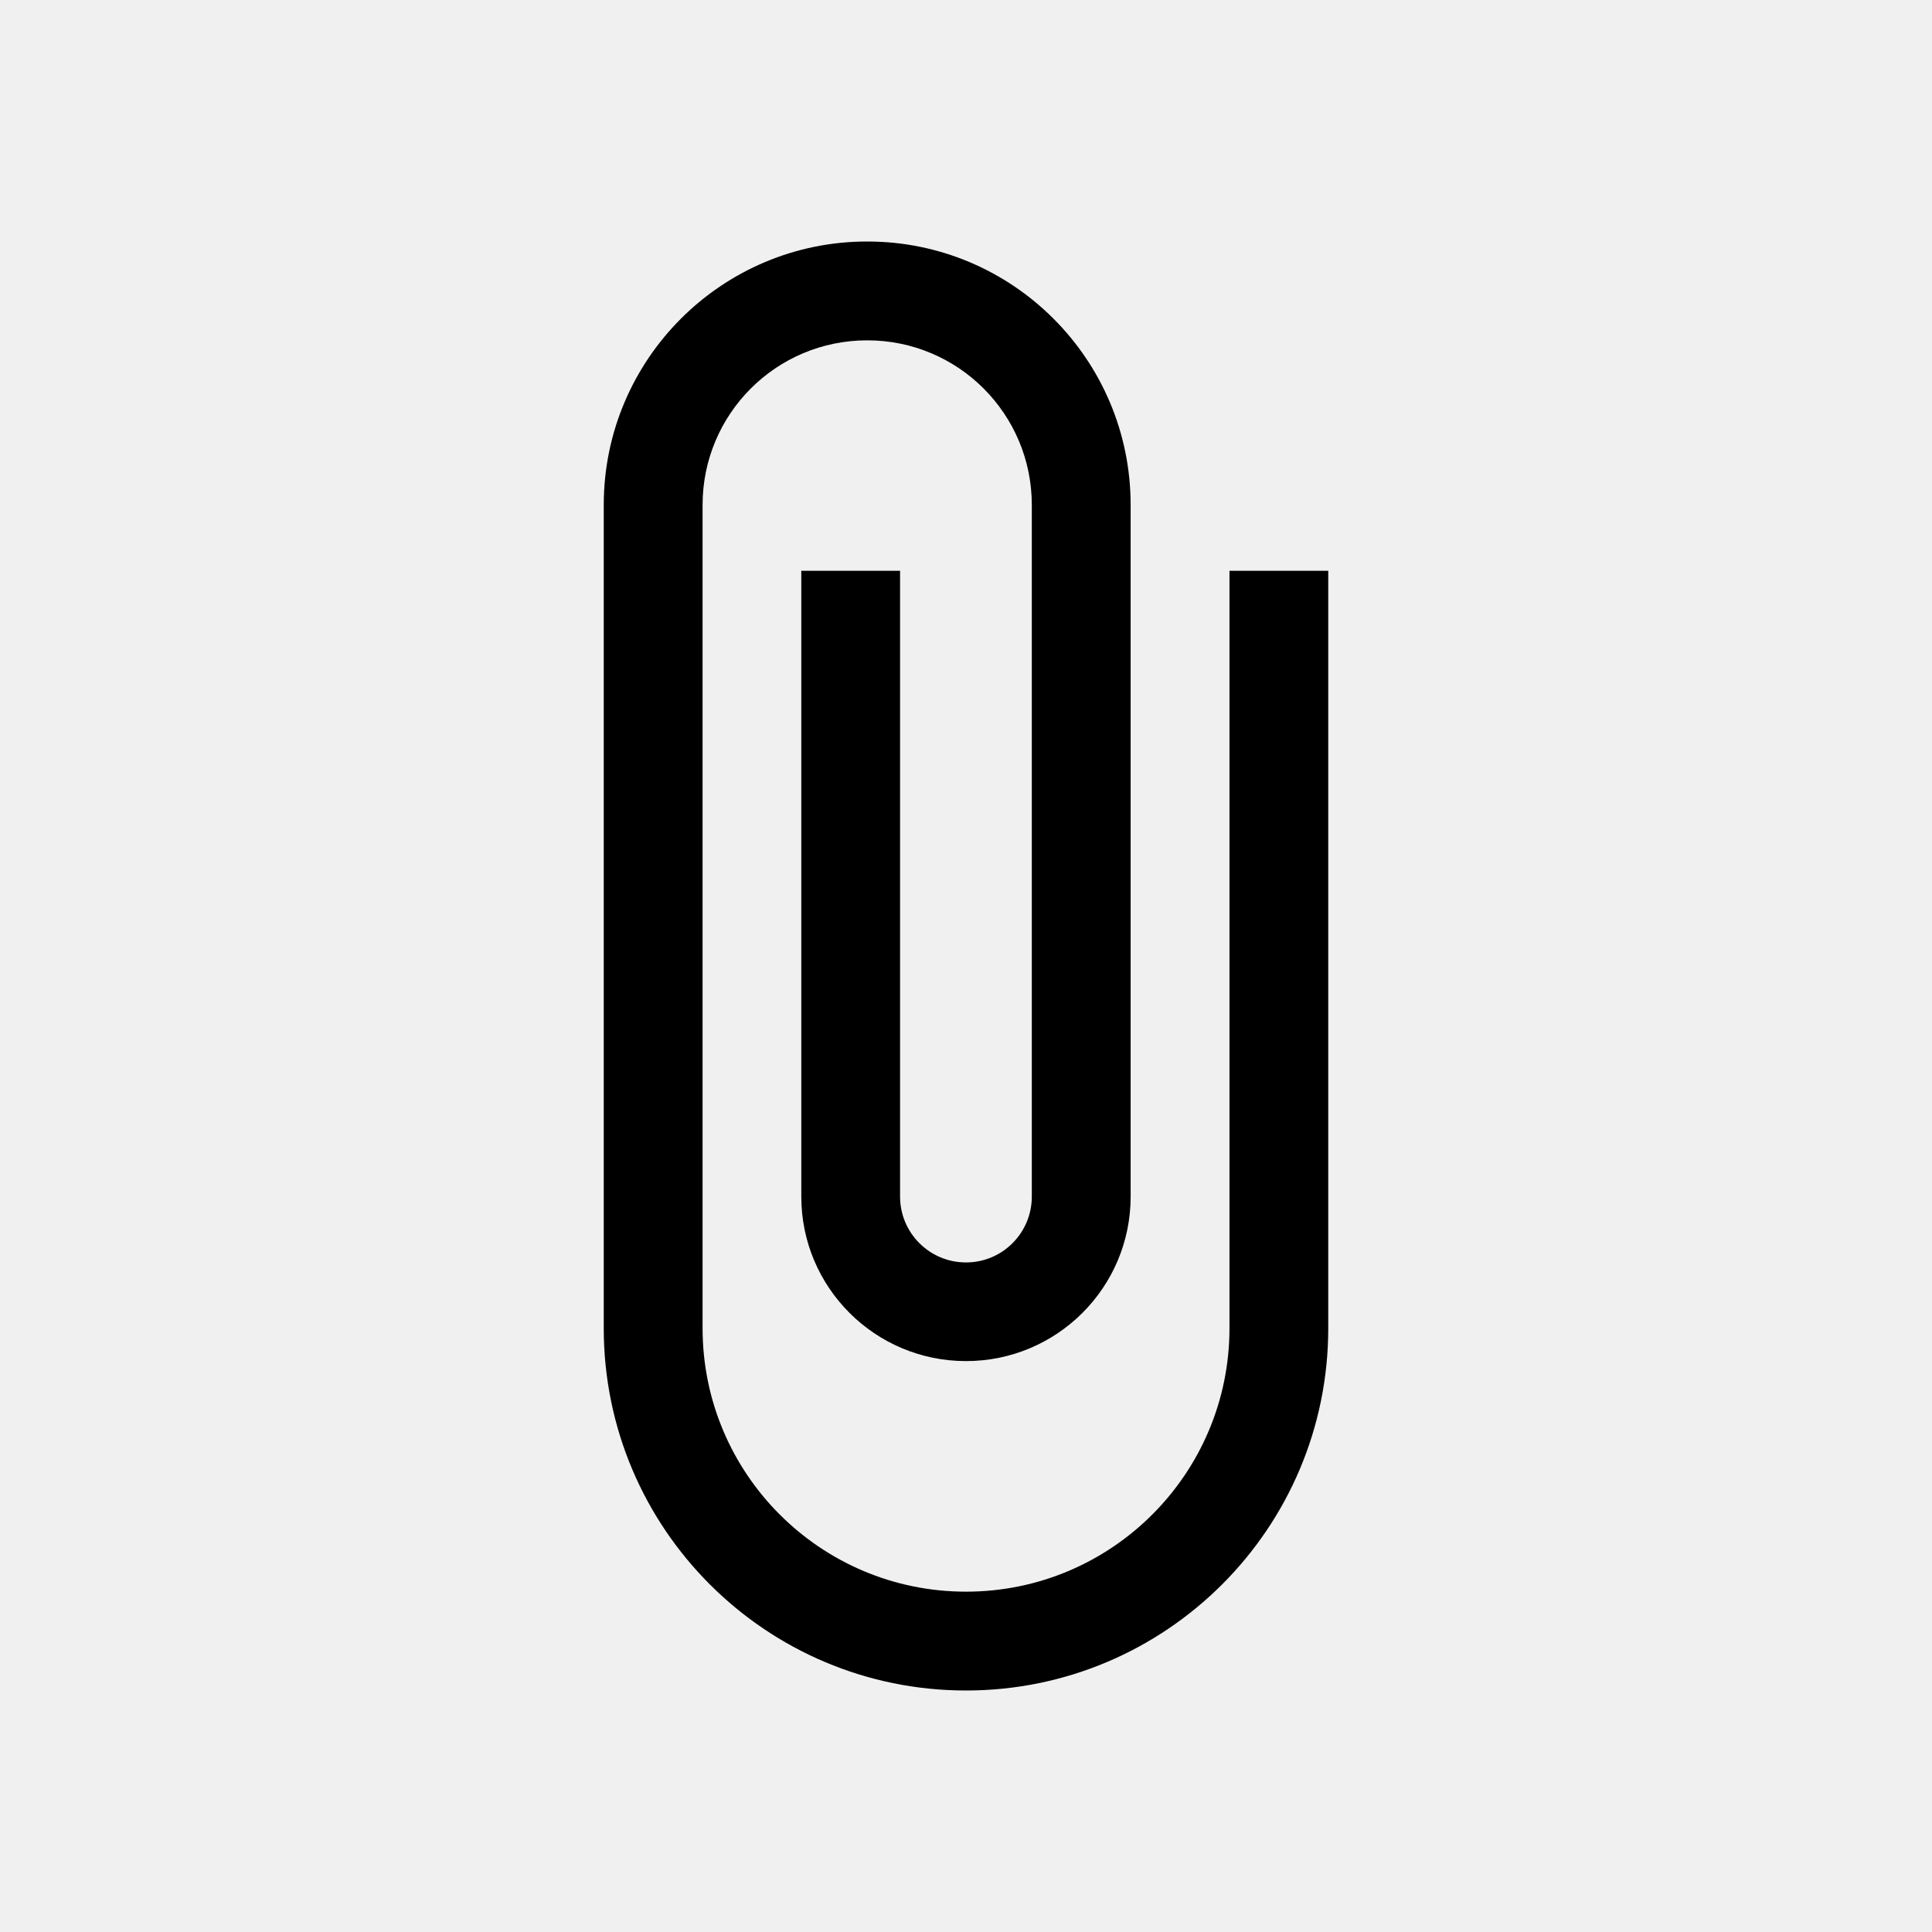
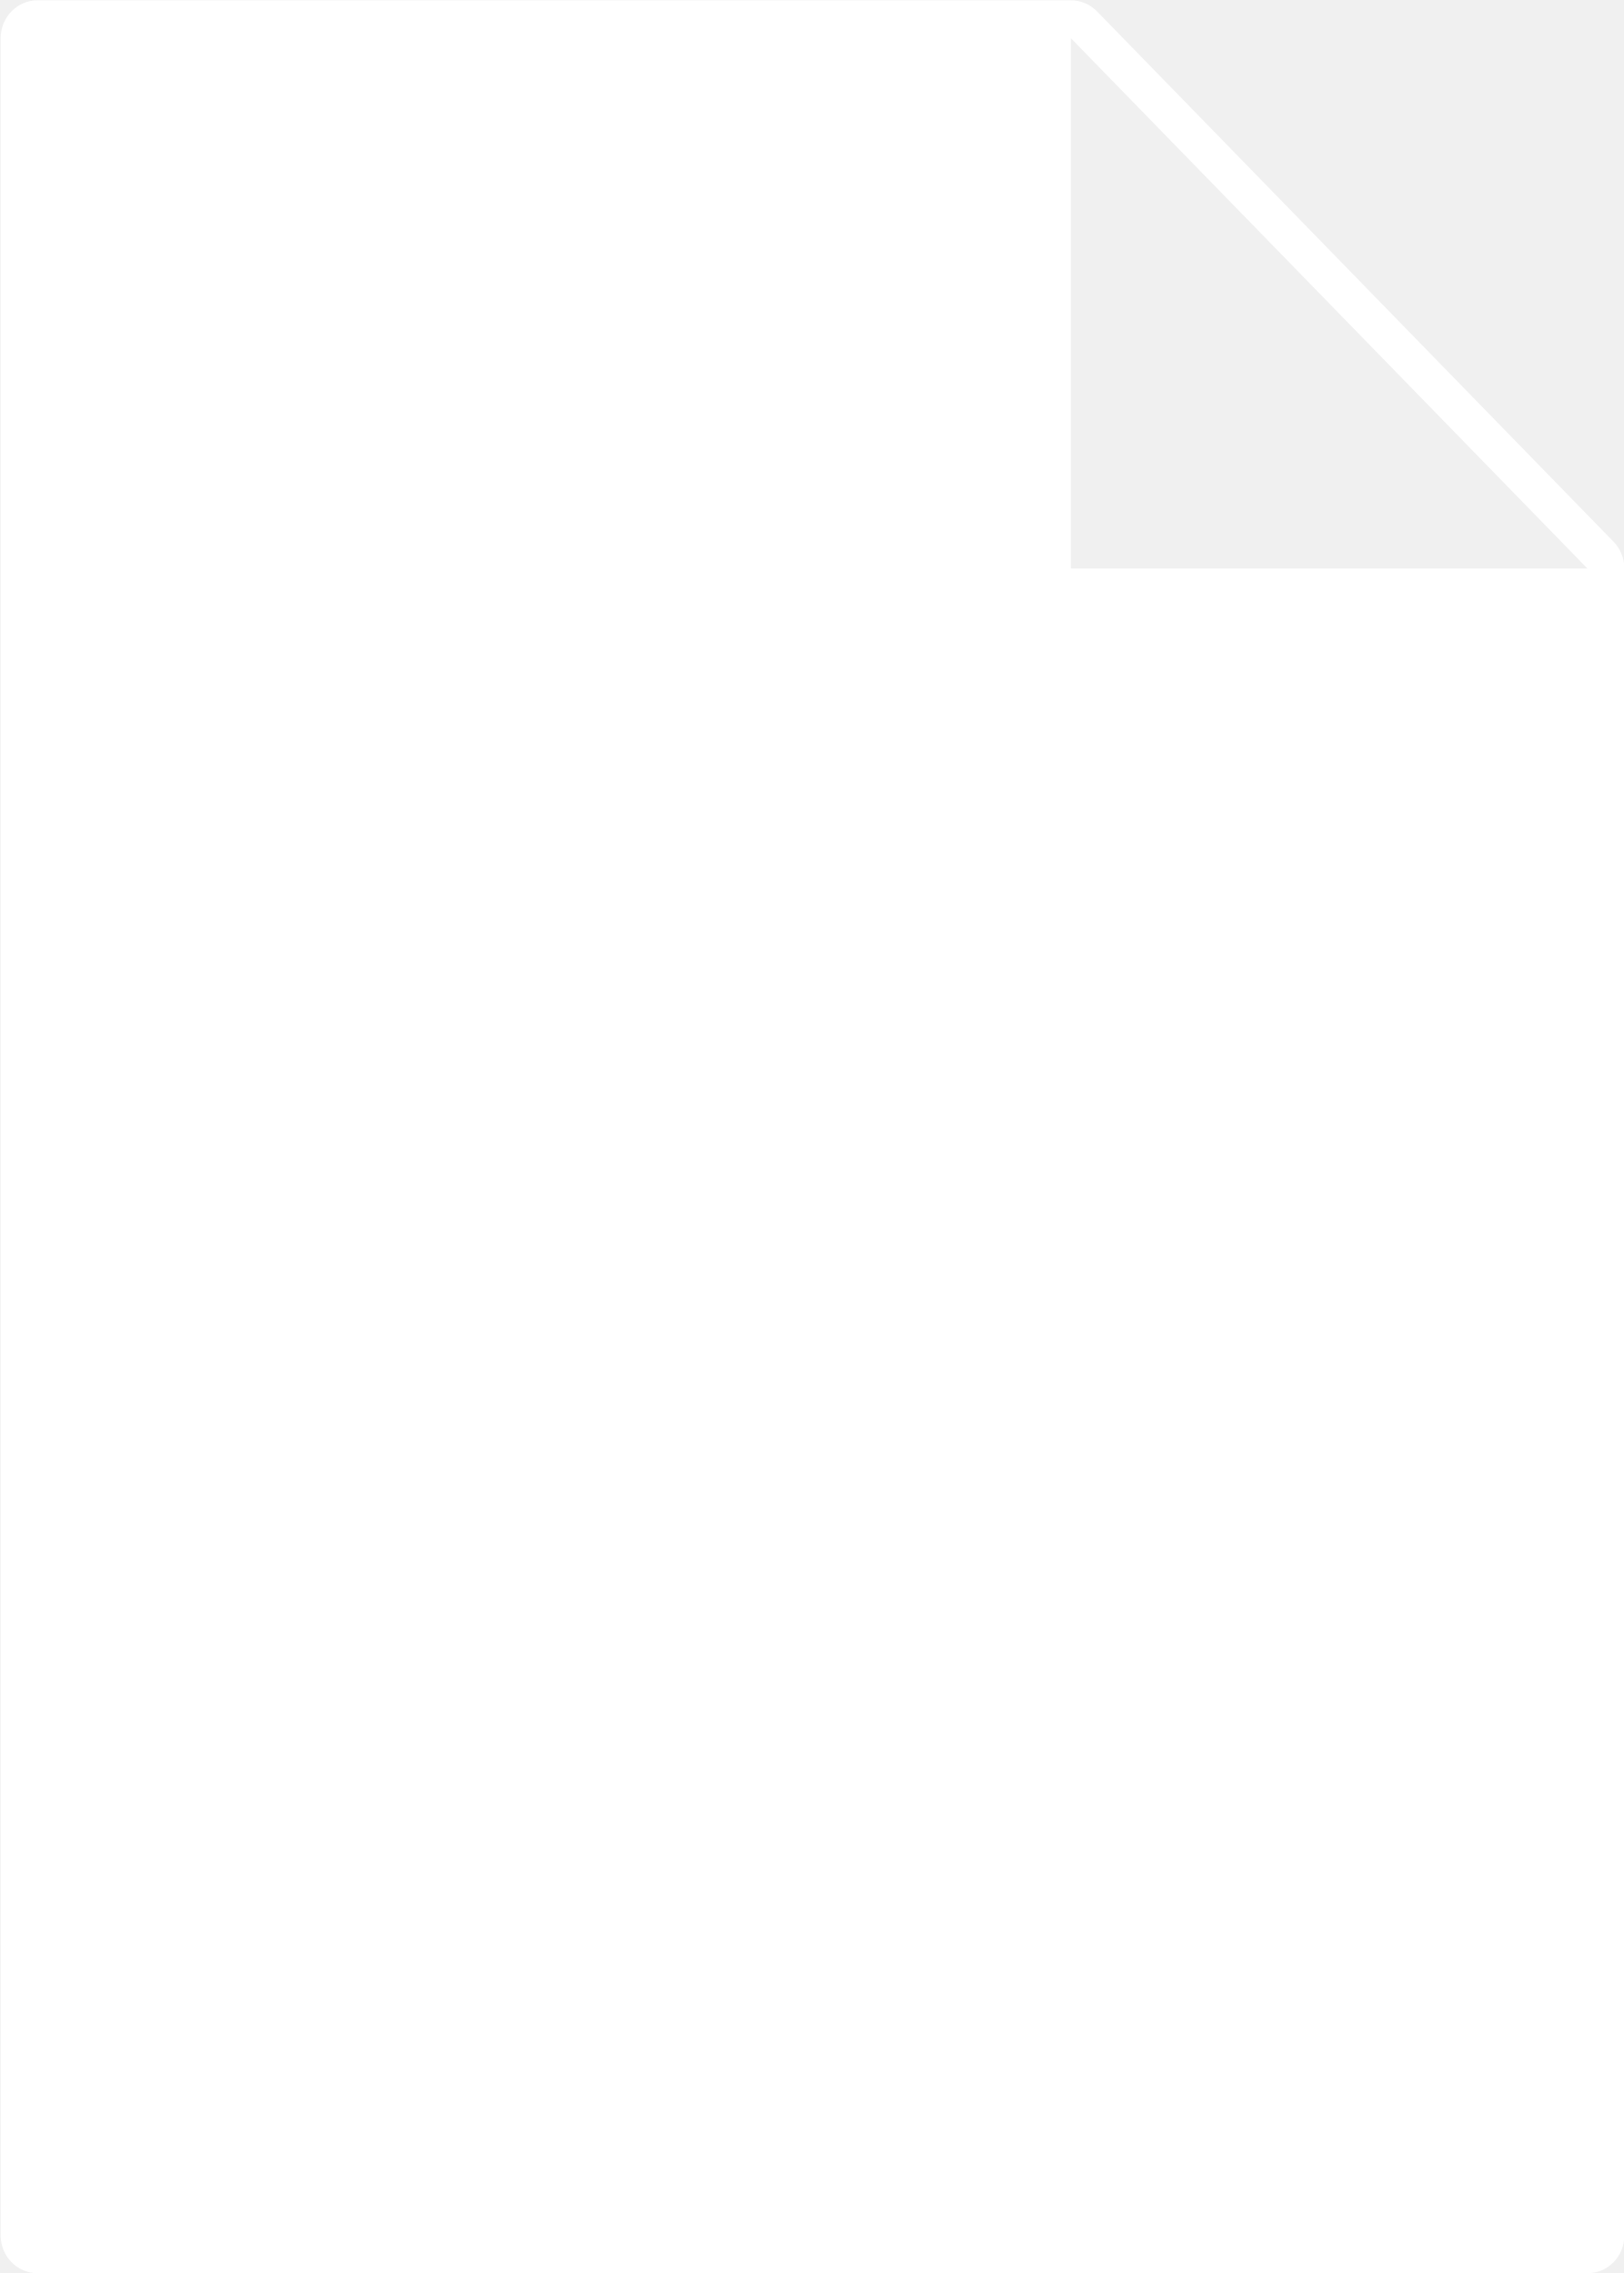
- <svg xmlns="http://www.w3.org/2000/svg" xmlns:xlink="http://www.w3.org/1999/xlink" width="32" height="32" viewBox="0 0 32 32" version="1.1">
-   <g id="Canvas" transform="translate(93 79)">
-     <g id="icon-attachment">
-       <g id="Vector">
-         <use xlink:href="#path0_fill" transform="translate(-83 -75)" />
-       </g>
-     </g>
-   </g>
+ <svg xmlns="http://www.w3.org/2000/svg" preserveAspectRatio="xMidYMid" width="15" height="21" viewBox="0 0 15 21">
  <defs>
-     <path id="path0_fill" fill-rule="evenodd" d="M 10.364 5.454L 10.364 18C 10.364 20.409 8.411 22.363 6 22.363C 3.59 22.363 1.637 20.41 1.637 18L 1.637 4.364C 1.637 2.857 2.856 1.637 4.364 1.637C 5.871 1.637 7.09 2.856 7.09 4.364L 7.09 15.819C 7.09 16.421 6.603 16.91 6 16.91C 5.396 16.91 4.908 16.421 4.908 15.819L 4.908 5.454L 3.272 5.454L 3.272 15.819C 3.272 17.325 4.494 18.544 6 18.544C 7.506 18.544 8.727 17.325 8.727 15.819L 8.727 4.364C 8.727 1.954 6.774 0 4.364 0C 1.954 0 0 1.954 0 4.364L 0 18C 0 21.315 2.687 24 6 24C 9.312 24 12 21.315 12 18L 12 5.454L 10.364 5.454Z" />
+     <style>
+       .cls-1 {
+         fill: #fff;
+         fill-rule: evenodd;
+       }
+     </style>
  </defs>
+   <path d="M14.906,5.005 L10.134,0.105 C10.070,0.040 9.983,0.003 9.893,0.003 L0.347,0.003 C0.159,0.003 0.006,0.159 0.006,0.353 L0.006,20.652 C0.006,20.846 0.159,21.002 0.347,21.002 L14.665,21.002 C14.854,21.002 15.006,20.846 15.006,20.652 L15.006,5.253 C15.006,5.160 14.970,5.071 14.906,5.005 ZM9.893,5.253 L9.893,0.353 L14.665,5.253 L9.893,5.253 Z" class="cls-1" />
</svg>
